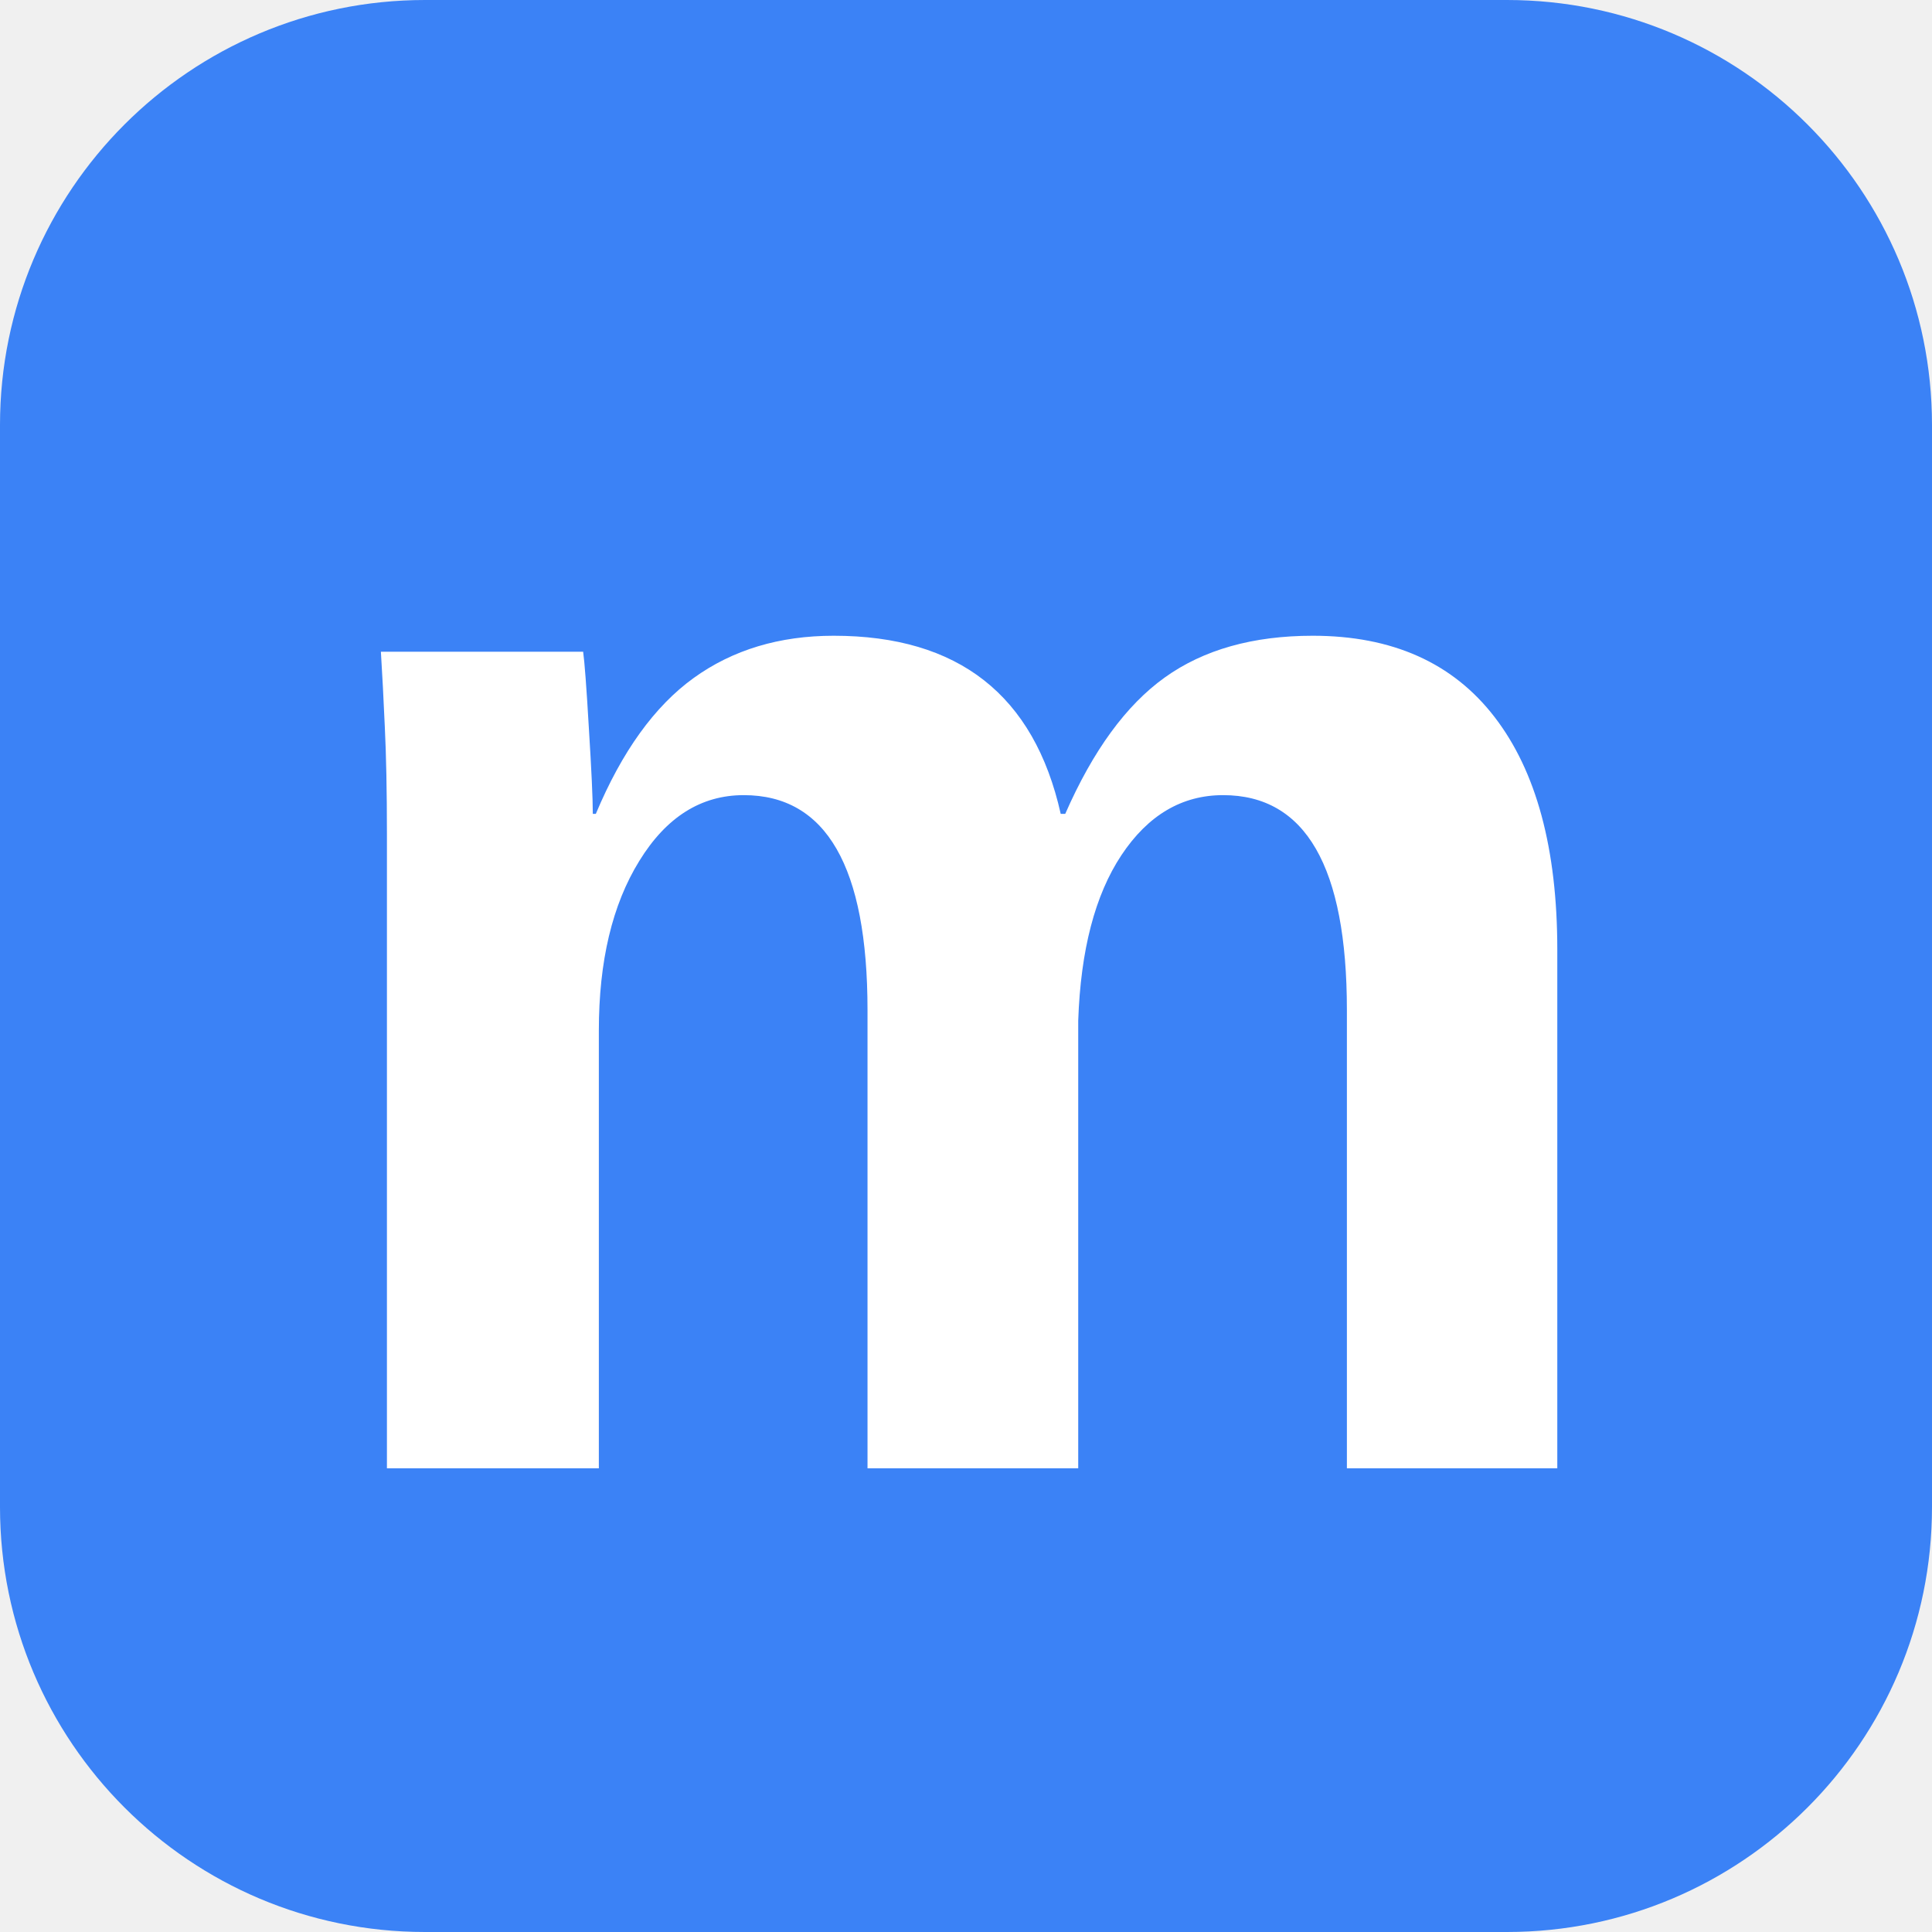
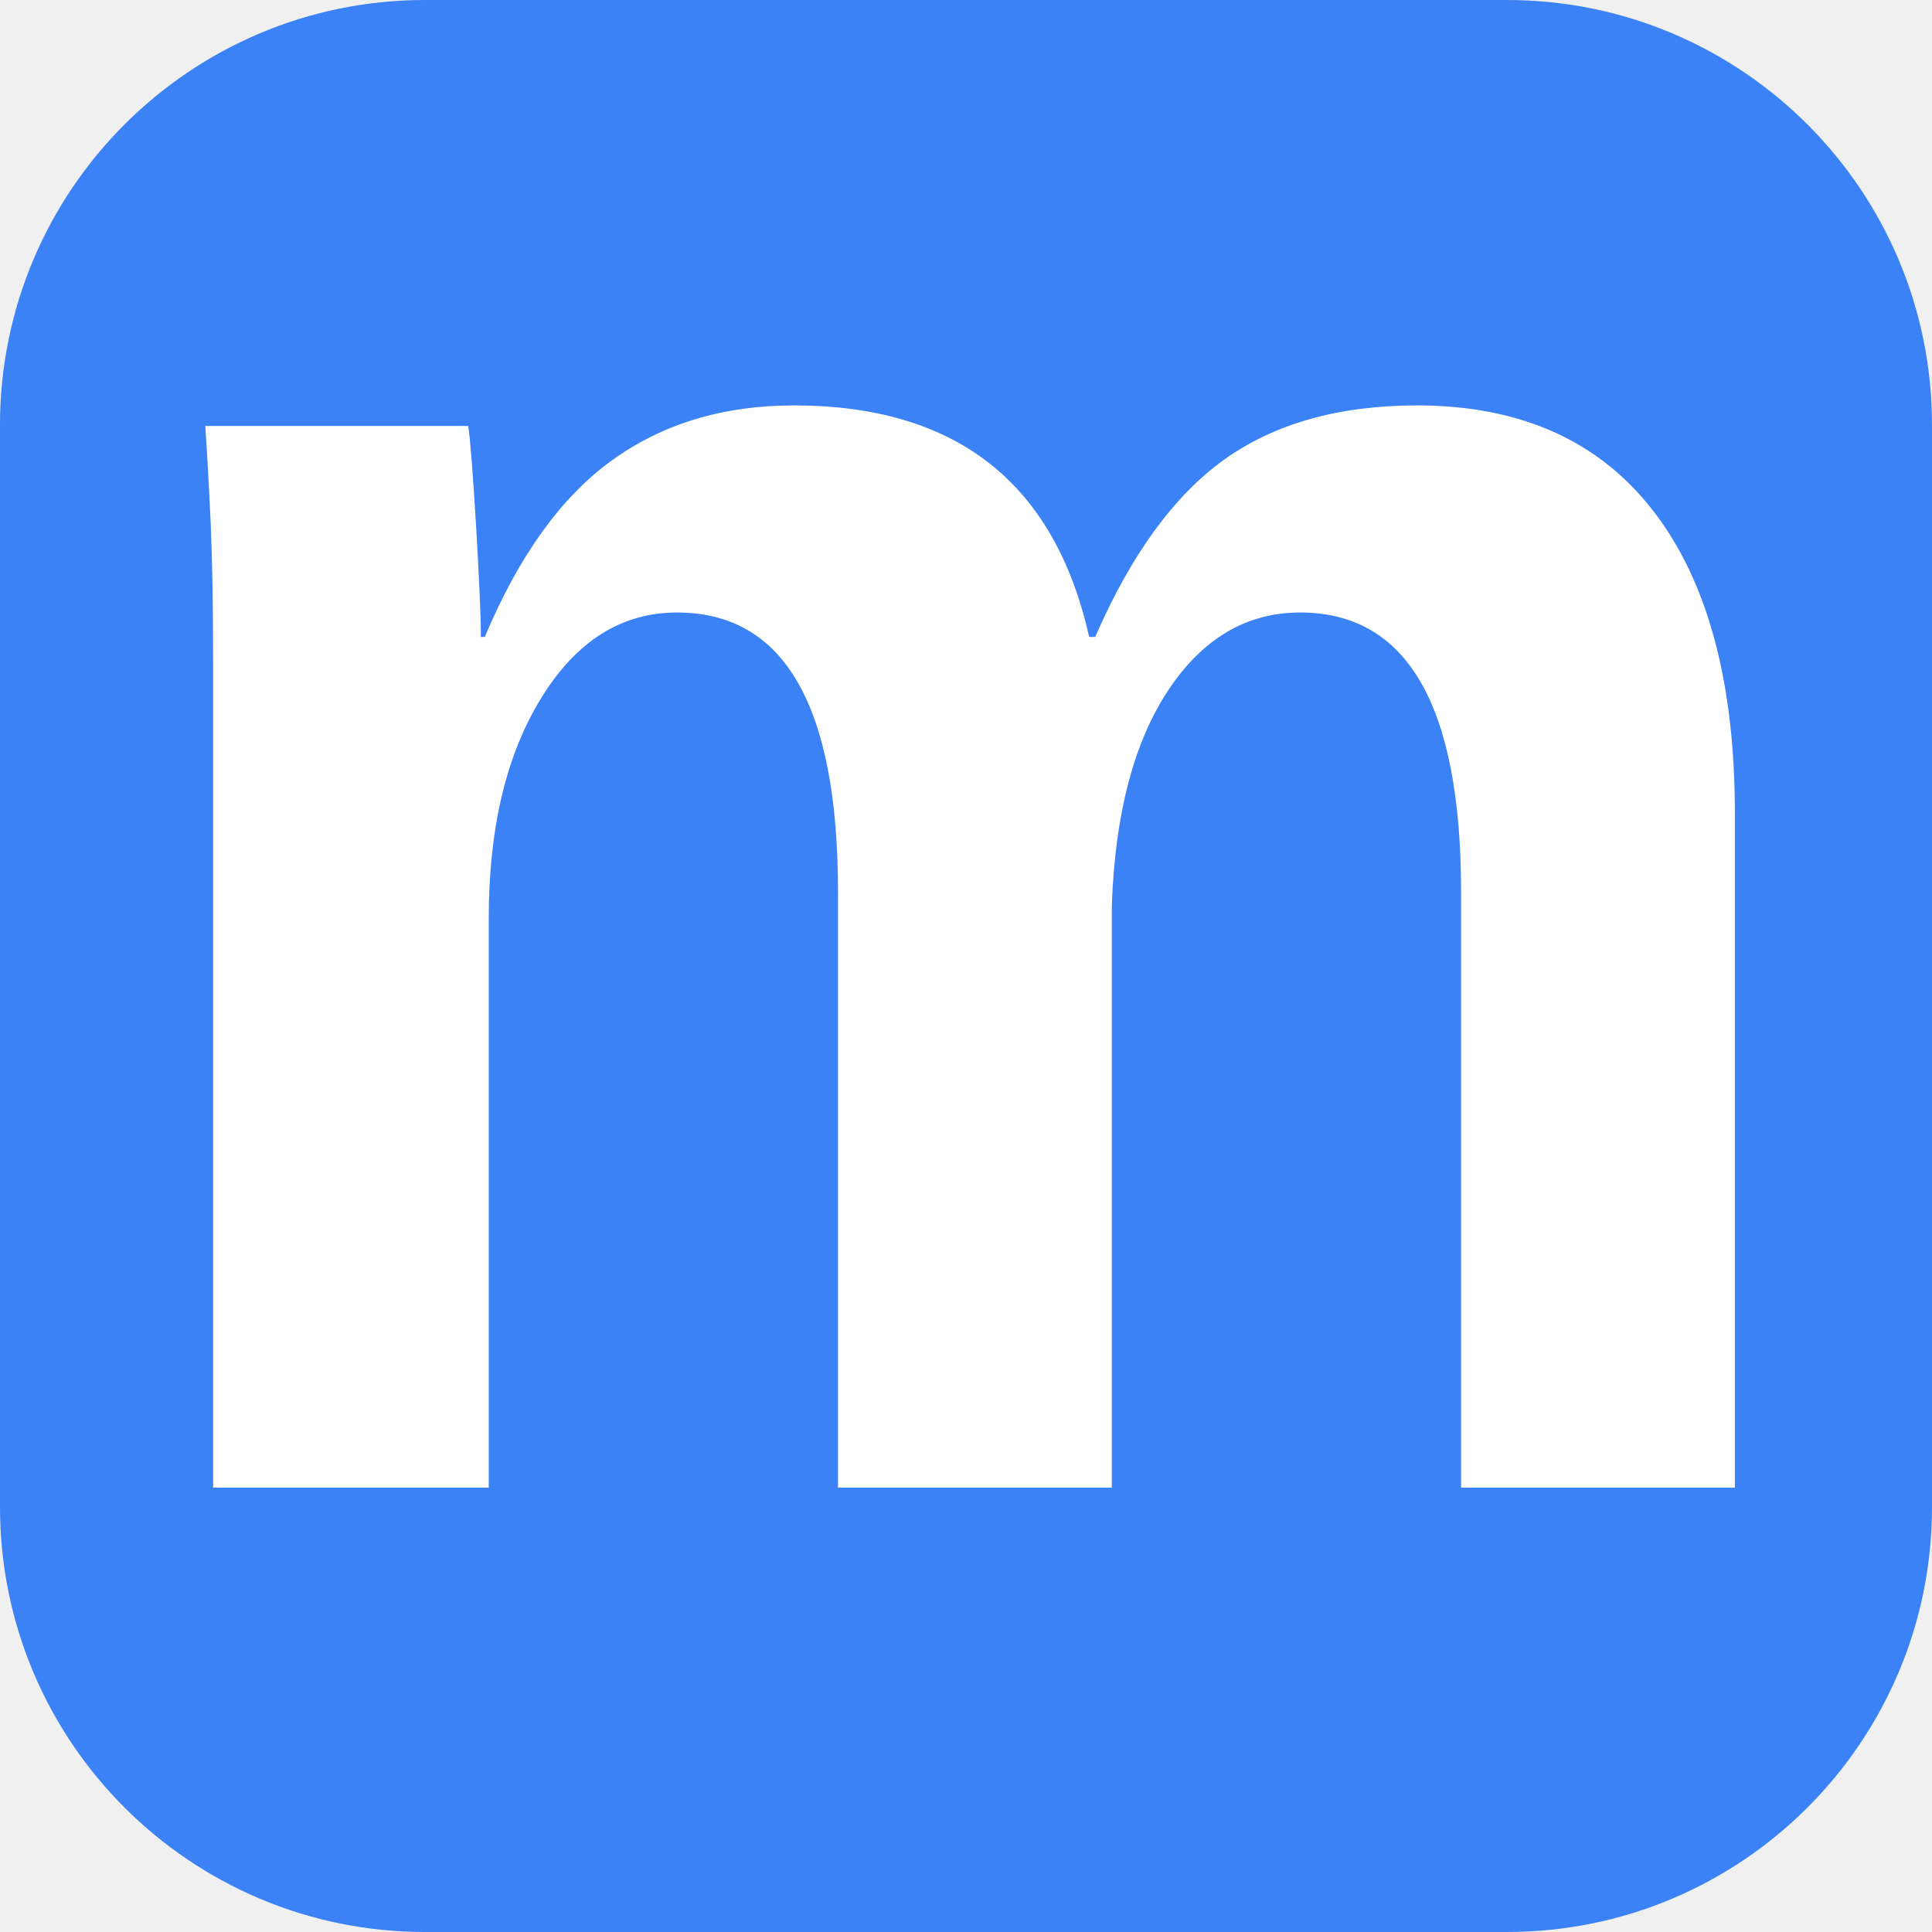
<svg xmlns="http://www.w3.org/2000/svg" viewBox="0 0 100 100">
  <rect width="100" height="100" rx="22" fill="#3b82f6" />
-   <text x="50" y="76" font-family="Arial, Helvetica, sans-serif" font-size="80" font-weight="800" fill="#ffffff" text-anchor="middle">m</text>
+   <text x="50" y="77" font-family="Arial, Helvetica, sans-serif" font-size="104" font-weight="800" fill="#ffffff" text-anchor="middle">m</text>
</svg>
